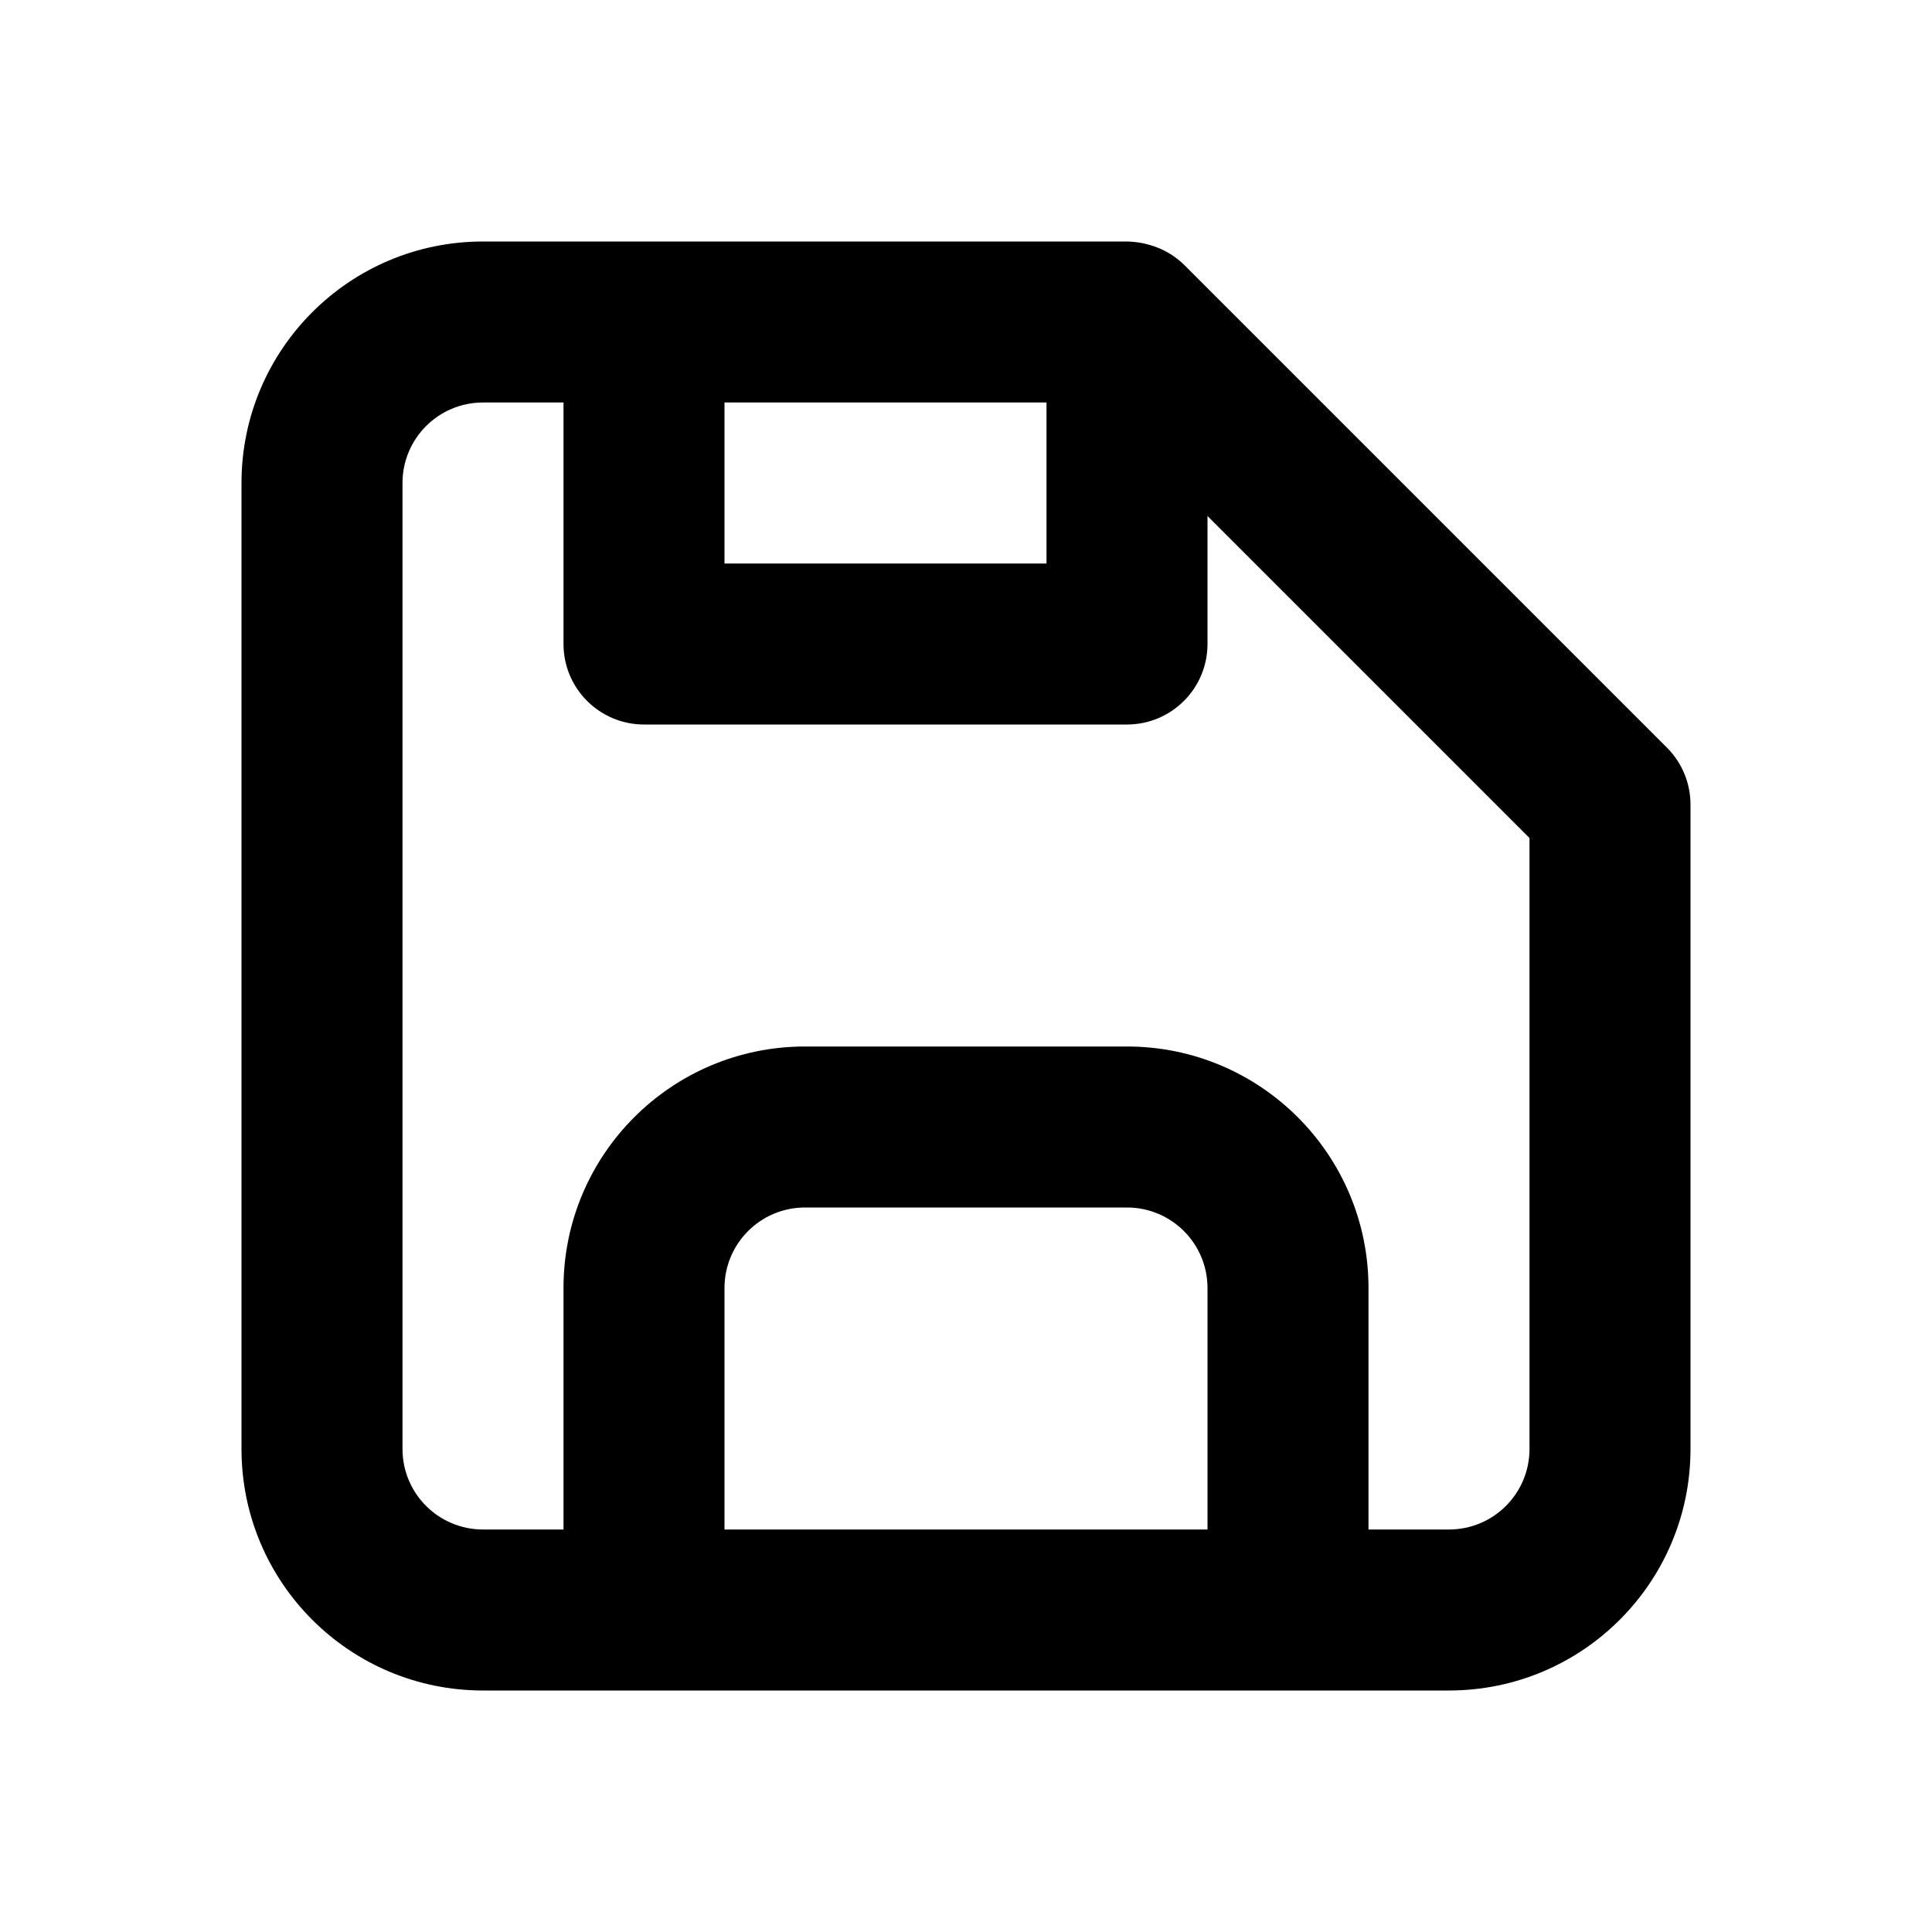
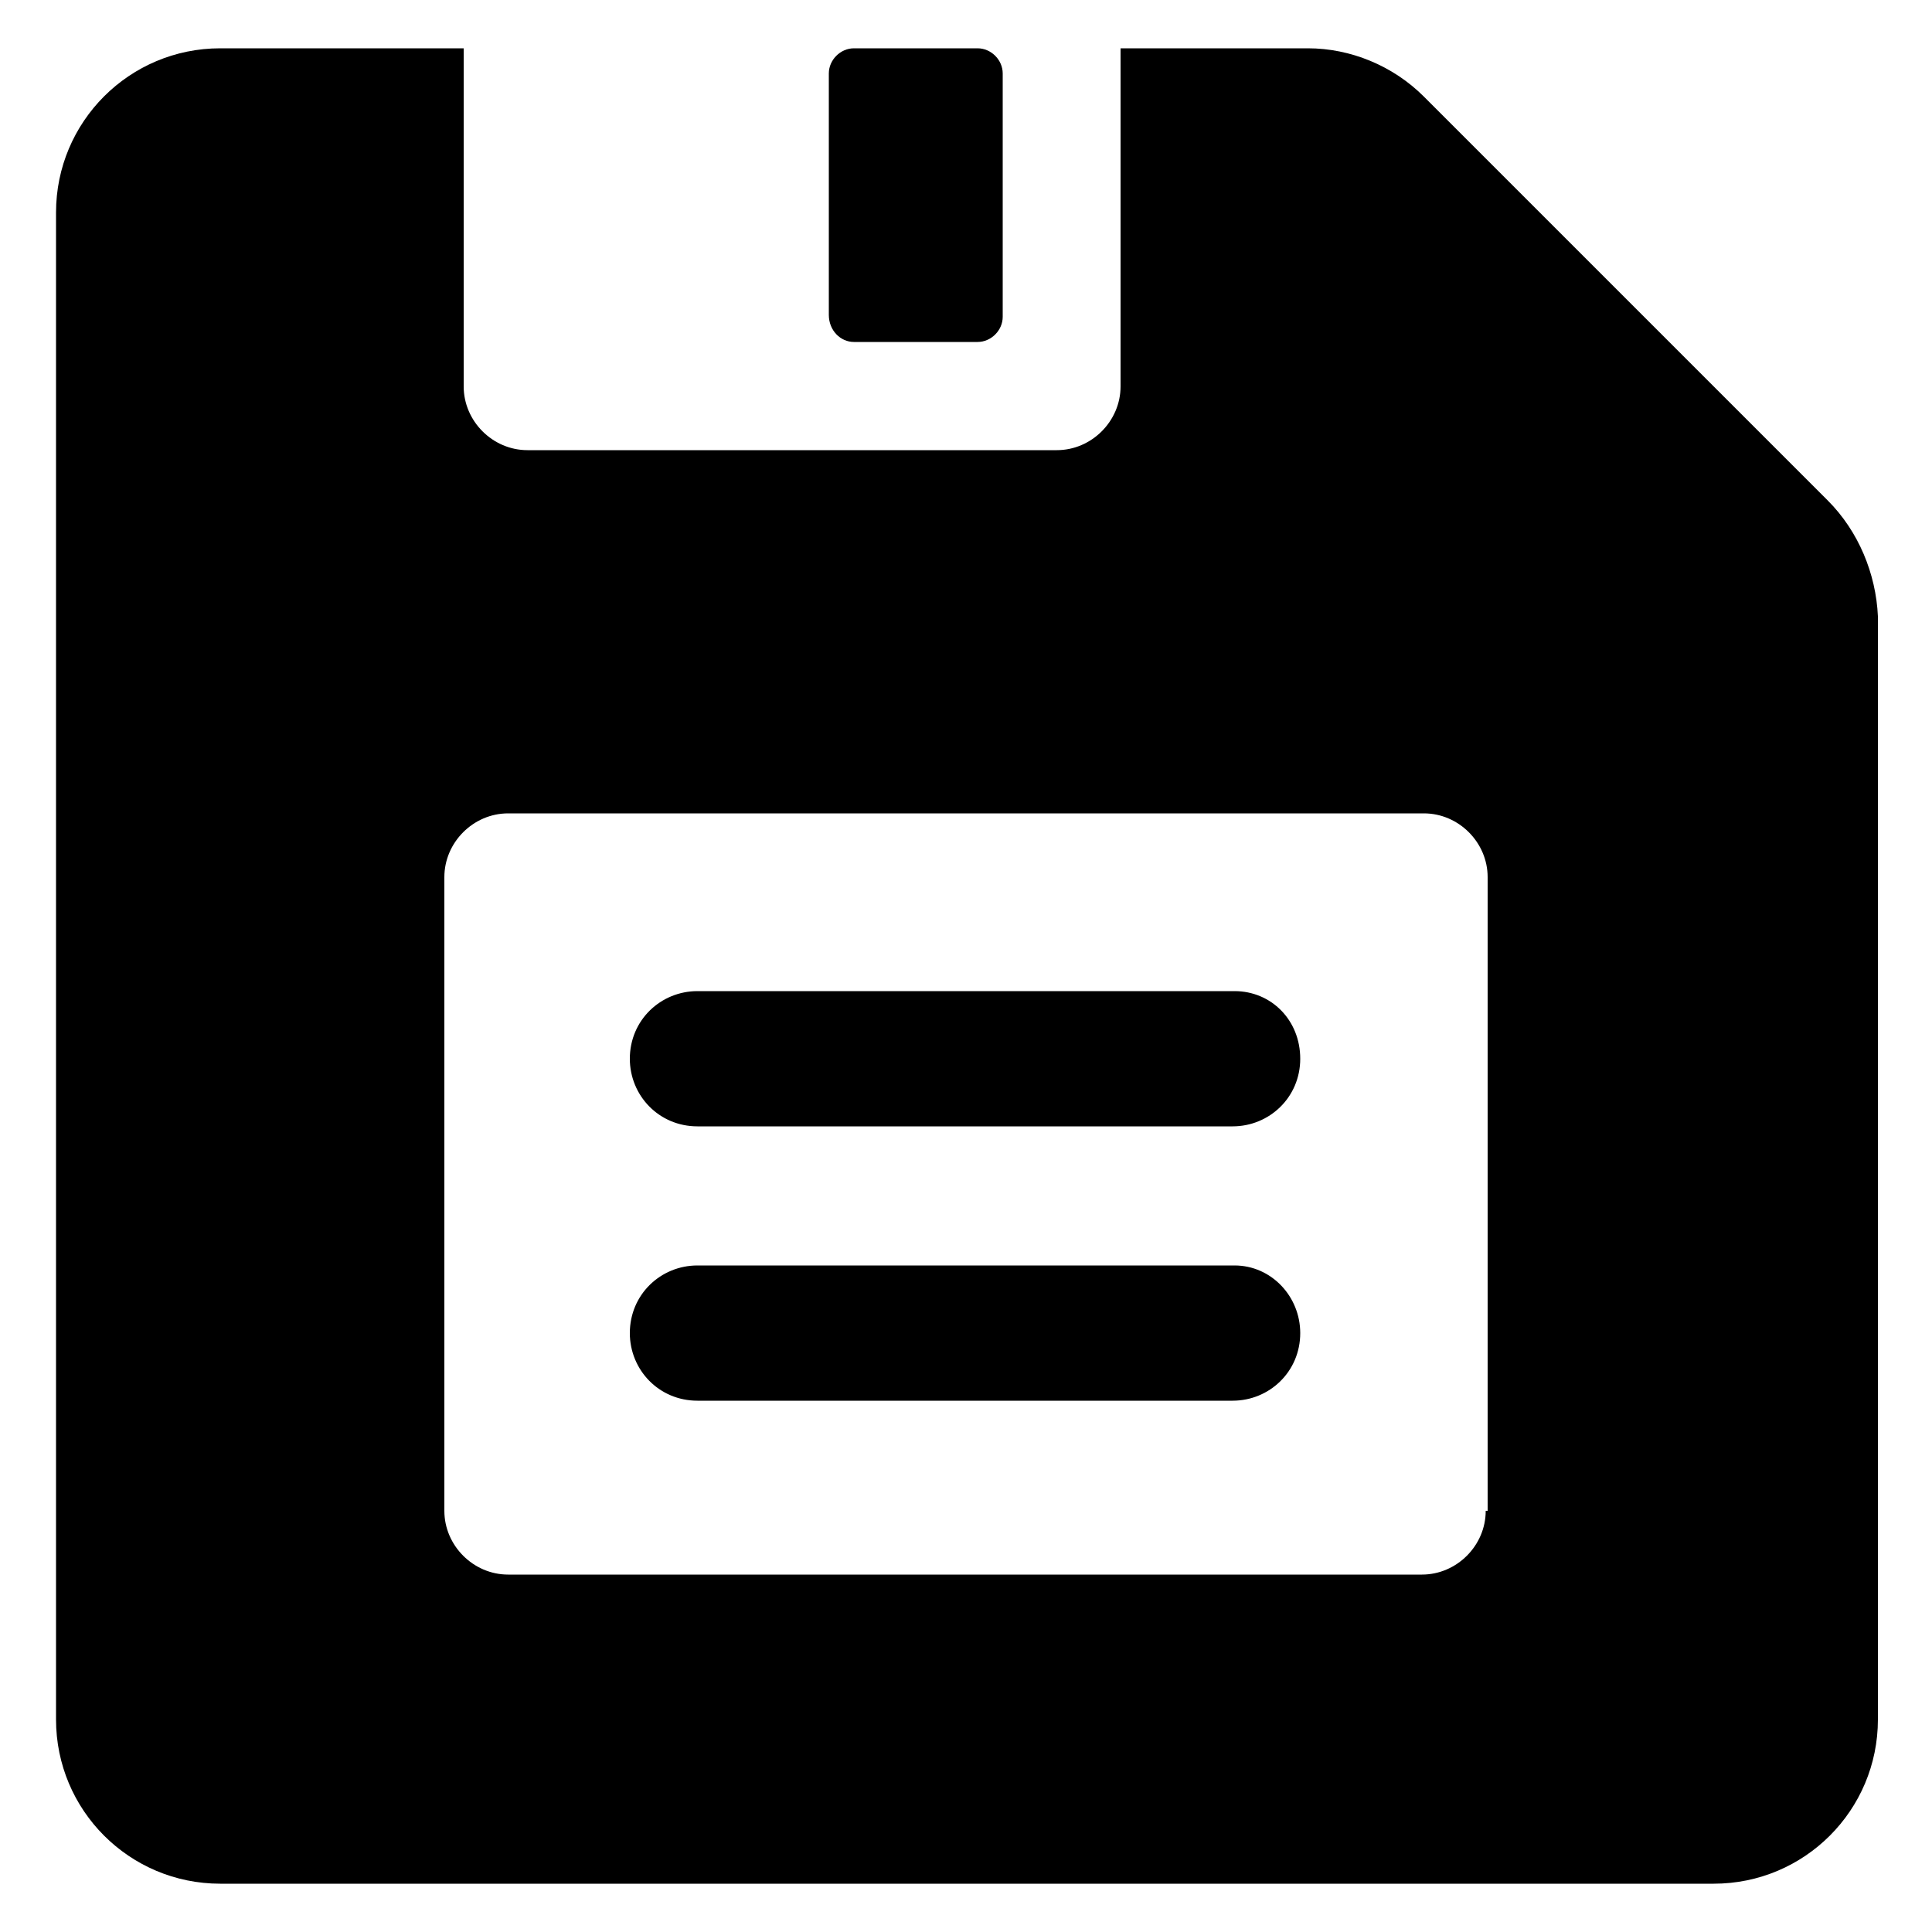
- <svg xmlns="http://www.w3.org/2000/svg" data-name="Layer 1" viewBox="0 0 24 24" id="save">
-   <path d="m20.71 9.29-6-6a1 1 0 0 0-.32-.21A1.09 1.09 0 0 0 14 3H6a3 3 0 0 0-3 3v12a3 3 0 0 0 3 3h12a3 3 0 0 0 3-3v-8a1 1 0 0 0-.29-.71ZM9 5h4v2H9Zm6 14H9v-3a1 1 0 0 1 1-1h4a1 1 0 0 1 1 1Zm4-1a1 1 0 0 1-1 1h-1v-3a3 3 0 0 0-3-3h-4a3 3 0 0 0-3 3v3H6a1 1 0 0 1-1-1V6a1 1 0 0 1 1-1h1v3a1 1 0 0 0 1 1h6a1 1 0 0 0 1-1V6.41l4 4Z" />
+ <svg xmlns="http://www.w3.org/2000/svg" enable-background="new 0 0 100 100" viewBox="0 0 100 100" id="save">
+   <switch>
+     <g>
+       <path d="M5273.1,2400.1v-2c0-2.8-5-4-9.7-4s-9.7,1.3-9.7,4v2c0,1.8,0.7,3.6,2,4.9l5,4.9c0.3,0.3,0.4,0.6,0.4,1v6.4     c0,0.4,0.2,0.7,0.6,0.8l2.9,0.9c0.5,0.1,1-0.2,1-0.8v-7.2c0-0.4,0.2-0.7,0.4-1l5.1-5C5272.4,2403.7,5273.1,2401.9,5273.1,2400.1z      M5263.4,2400c-4.8,0-7.4-1.3-7.5-1.8v0c0.1-0.5,2.7-1.8,7.5-1.8c4.8,0,7.3,1.3,7.5,1.8C5270.7,2398.7,5268.2,2400,5263.4,2400z" />
+       <path d="M5268.4 2410.3c-.6 0-1 .4-1 1 0 .6.4 1 1 1h4.3c.6 0 1-.4 1-1 0-.6-.4-1-1-1H5268.4zM5272.7 2413.7h-4.3c-.6 0-1 .4-1 1 0 .6.4 1 1 1h4.3c.6 0 1-.4 1-1C5273.7 2414.1 5273.3 2413.7 5272.7 2413.7zM5272.7 2417h-4.3c-.6 0-1 .4-1 1 0 .6.4 1 1 1h4.3c.6 0 1-.4 1-1C5273.7 2417.5 5273.3 2417 5272.7 2417zM94.6 25.9L73.7 5c-1.6-1.6-3.8-2.5-6-2.5H58V20c0 1.8-1.5 3.3-3.3 3.3H27.3c-1.8 0-3.3-1.5-3.3-3.3V2.5H11.4c-4.7 0-8.5 3.8-8.5 8.5v78c0 4.7 3.8 8.5 8.5 8.5h77.3c4.7 0 8.5-3.8 8.5-8.5V31.9C97.1 29.7 96.2 27.5 94.6 25.9zM76.9 78.2c0 1.8-1.5 3.3-3.3 3.3H26.3c-1.8 0-3.3-1.5-3.3-3.3V45.4c0-1.8 1.5-3.3 3.3-3.3h47.4c1.8 0 3.3 1.5 3.3 3.3V78.2z" />
+       <path d="M44.2 17.7h6.4c.7 0 1.3-.6 1.3-1.3V3.8c0-.7-.6-1.3-1.3-1.3h-6.4c-.7 0-1.3.6-1.3 1.3v12.5C42.9 17.1 43.5 17.7 44.2 17.7zM63.9 51.3H36.1c-1.9 0-3.5 1.5-3.5 3.5 0 1.9 1.5 3.5 3.5 3.5h27.7c1.9 0 3.5-1.5 3.5-3.5C67.3 52.8 65.8 51.3 63.9 51.3zM63.9 65.5H36.1c-1.9 0-3.5 1.5-3.5 3.5 0 1.9 1.5 3.5 3.5 3.5h27.7c1.9 0 3.5-1.5 3.5-3.5C67.3 67.1 65.8 65.5 63.9 65.5z" />
+     </g>
+   </switch>
</svg>
